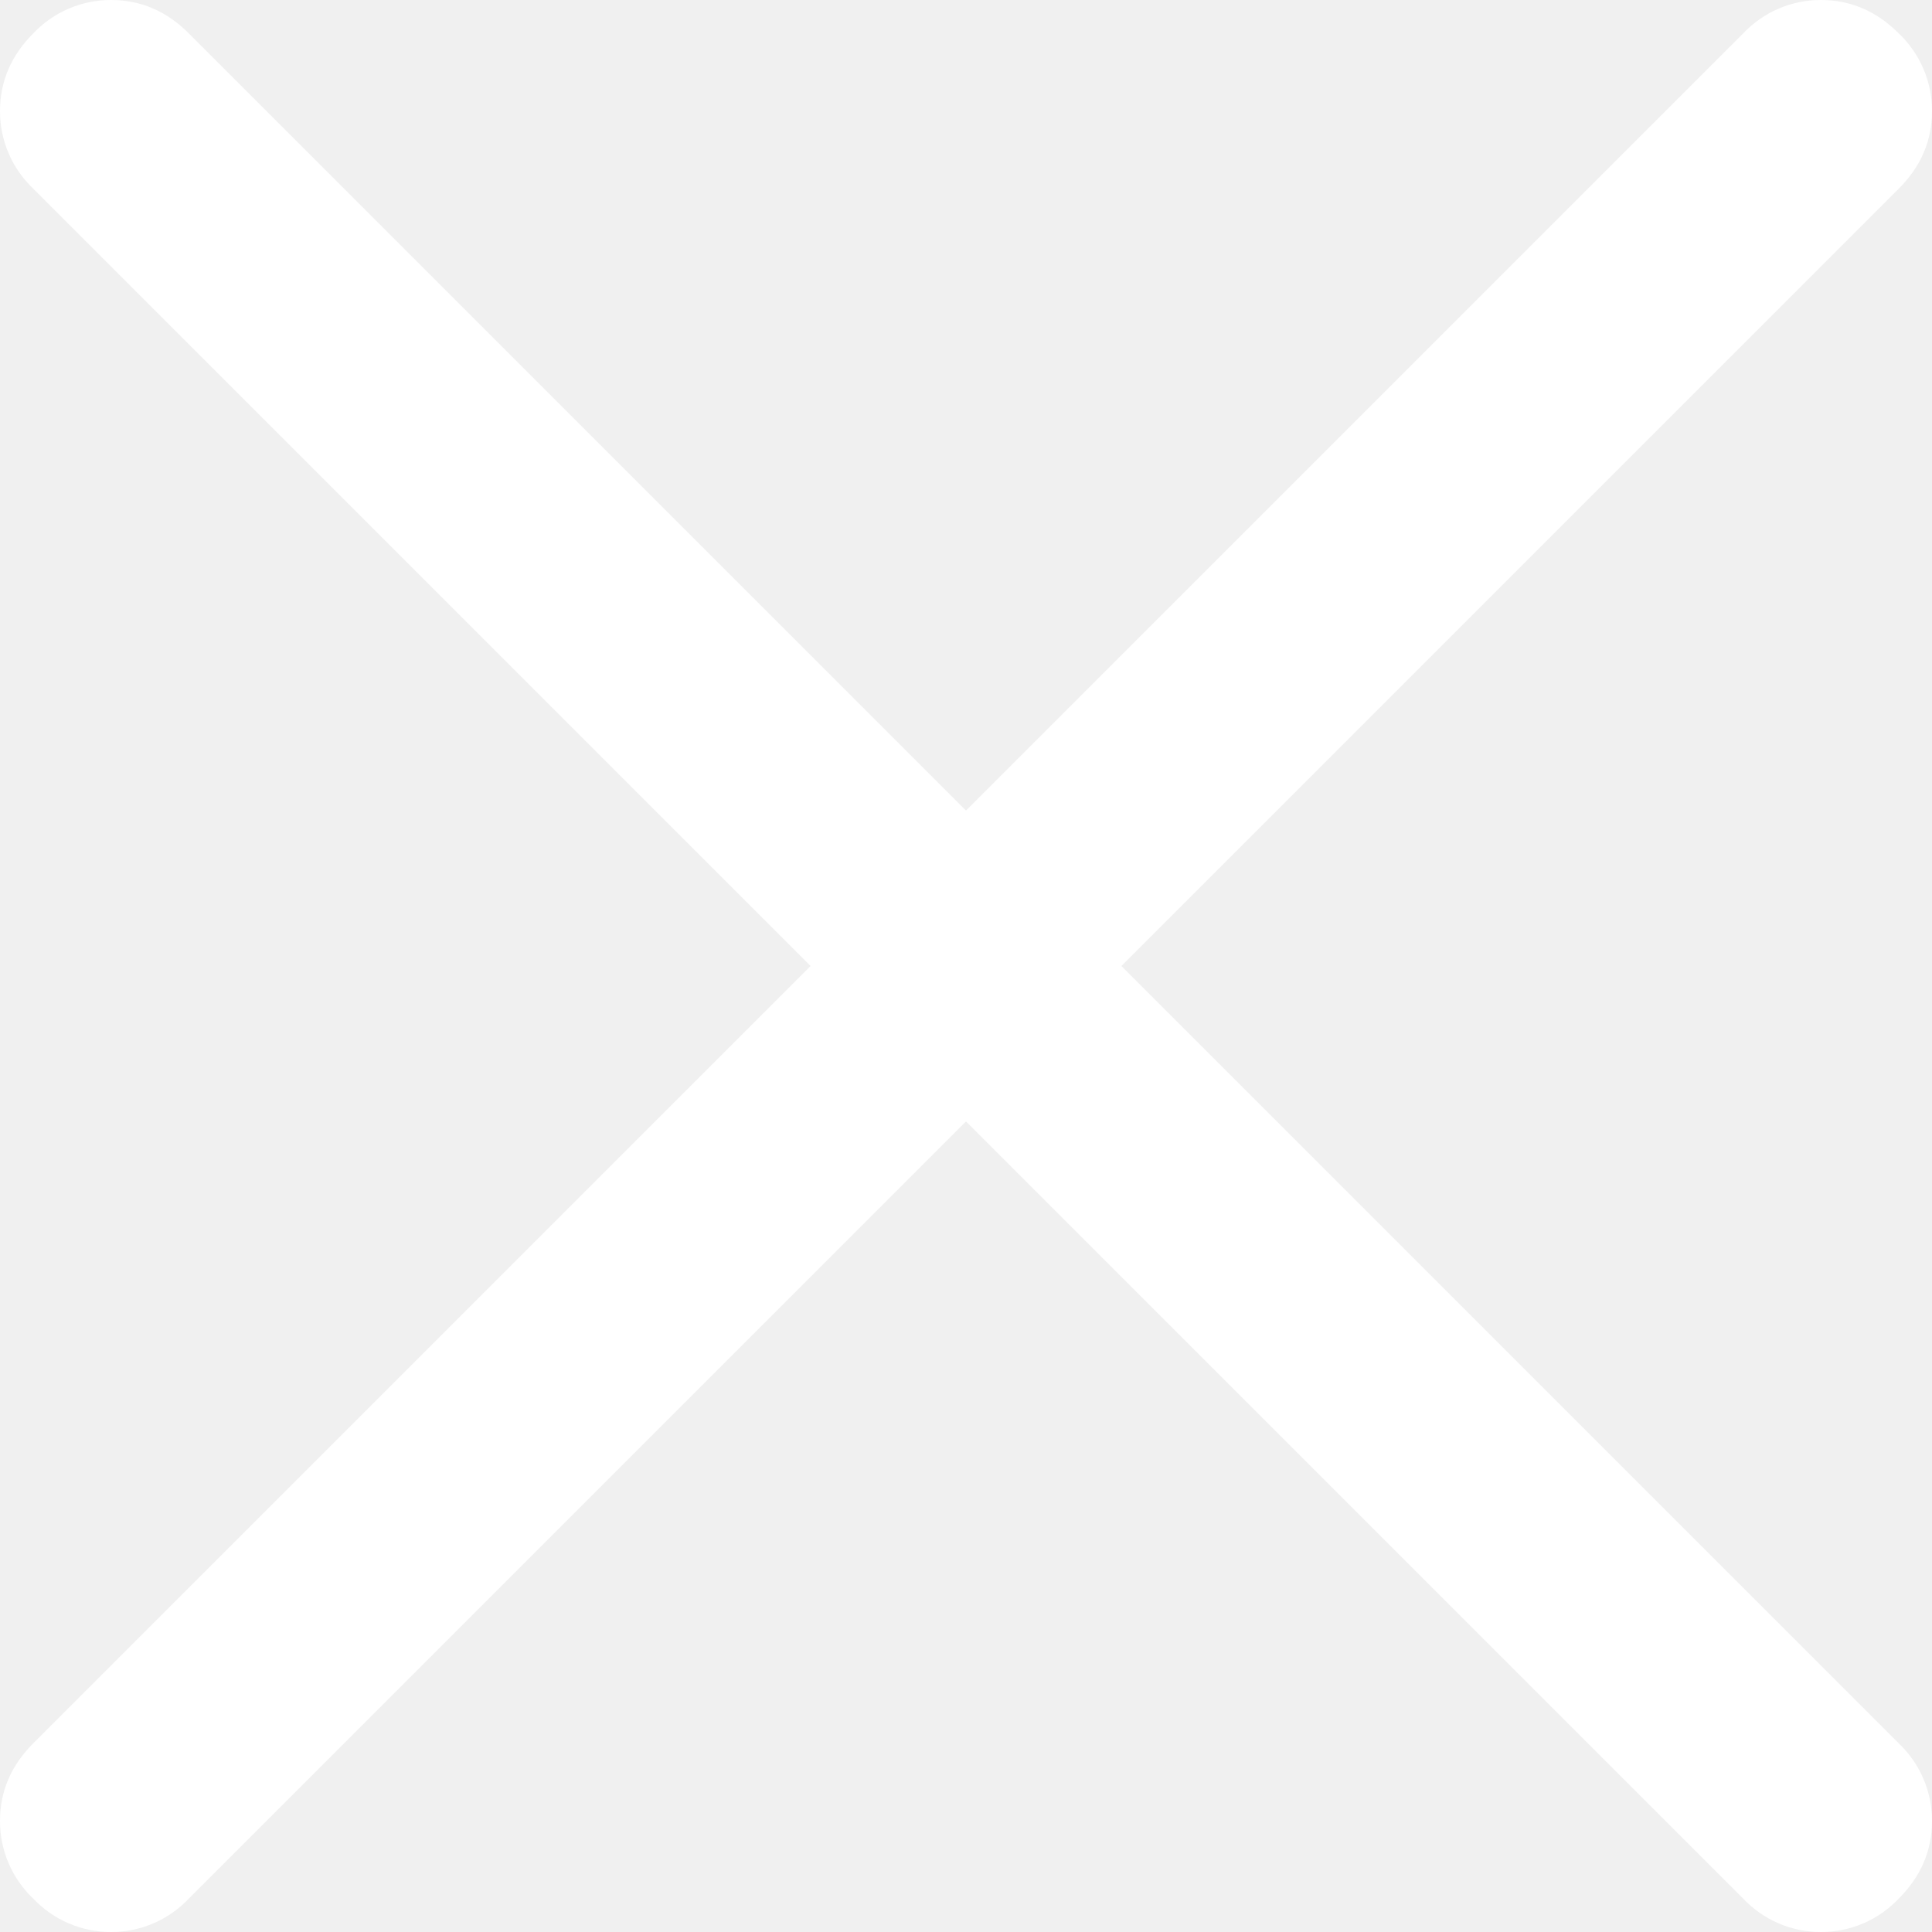
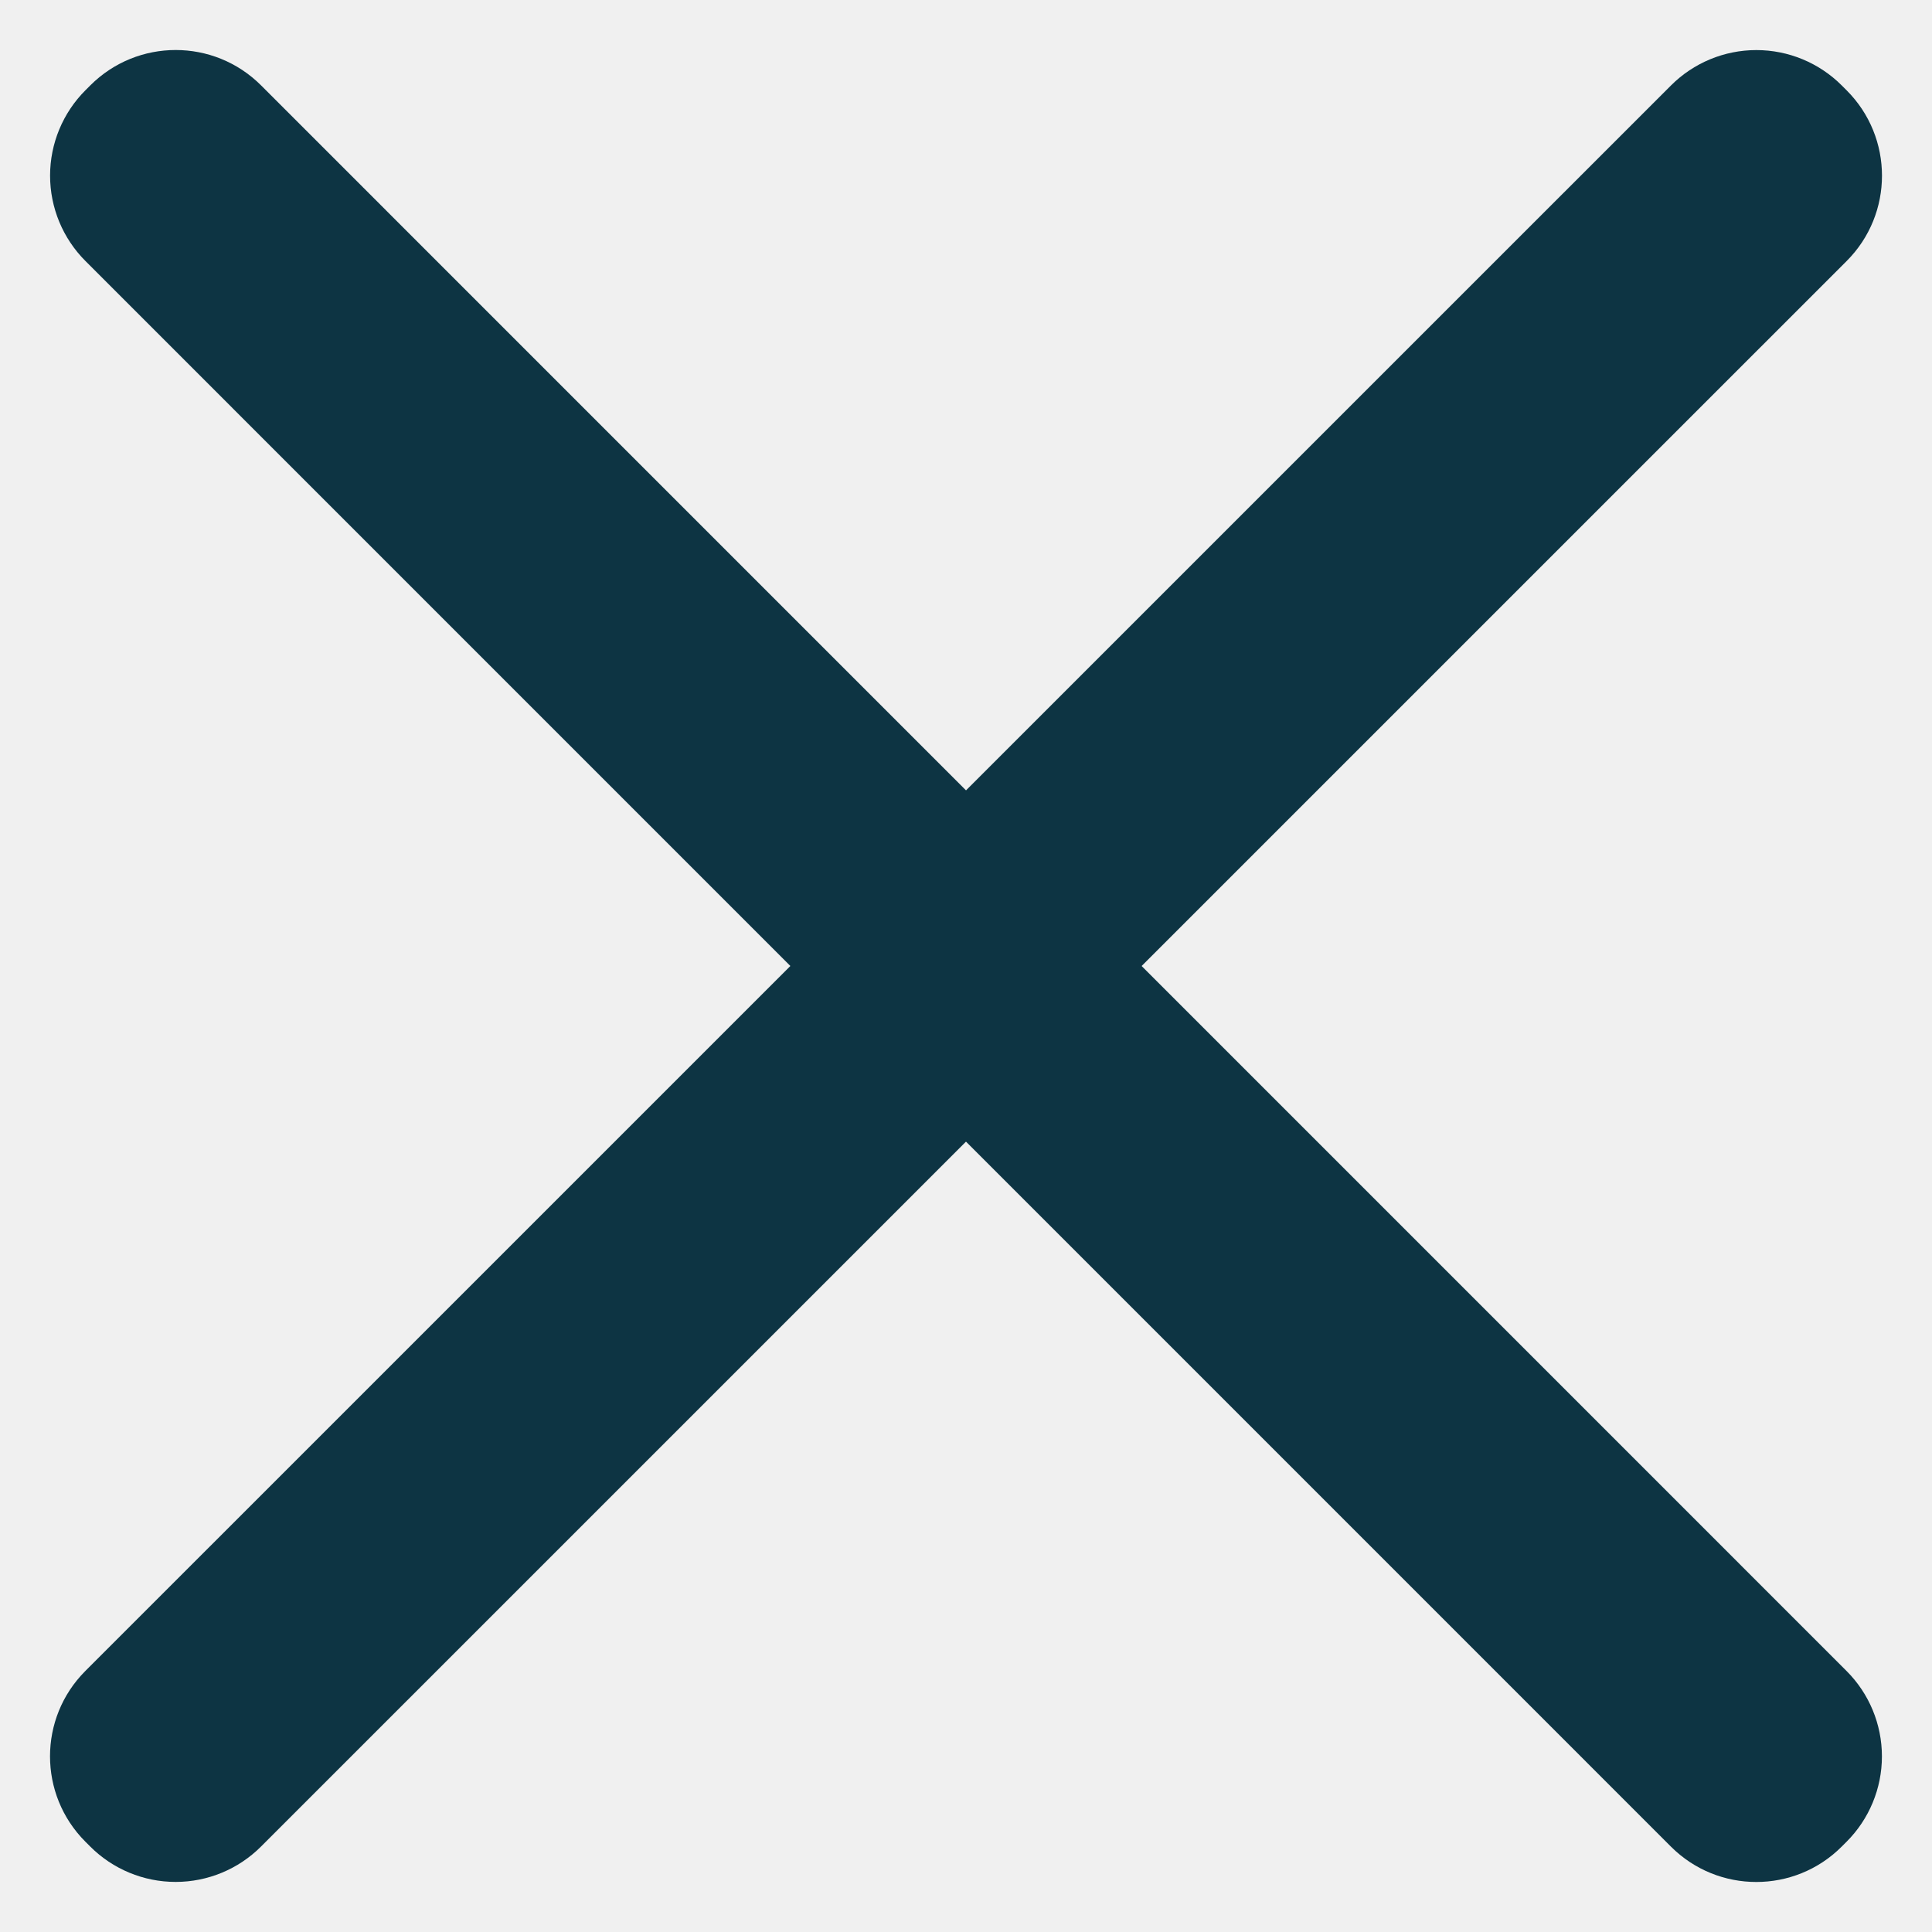
<svg xmlns="http://www.w3.org/2000/svg" width="16" height="16" viewBox="0 0 16 16">
-   <path d="m8 9.287-6.437 6.437A.882.882 0 0 1 .92 16a.882.882 0 0 1-.644-.276A.882.882 0 0 1 0 15.08c0-.245.092-.46.276-.643L6.713 8 .276 1.563A.882.882 0 0 1 0 .92C0 .674.092.46.276.276A.882.882 0 0 1 .92 0c.245 0 .46.092.643.276L8 6.713 14.437.276A.882.882 0 0 1 15.08 0c.246 0 .46.092.644.276A.882.882 0 0 1 16 .92c0 .245-.092.46-.276.643L9.287 8l6.437 6.437a.882.882 0 0 1 .276.643c0 .246-.092.46-.276.644a.882.882 0 0 1-.644.276.882.882 0 0 1-.643-.276L8 9.287z" fill="#FFF" fill-rule="nonzero" />
+   <g fill="#0D3443" fill-rule="evenodd">
+     <path d="m2.162.707 13.13 13.131a1 1 0 0 1 0 1.415l-.04.04a1 1 0 0 1-1.414 0L.708 2.162a1 1 0 0 1 0-1.415l.04-.04a1 1 0 0 1 1.414 0z" />
+     <path d="M.707 13.838 13.838.708a1 1 0 0 1 1.415 0l.04.04a1 1 0 0 1 0 1.414L2.162 15.292a1 1 0 0 1-1.415 0l-.04-.04a1 1 0 0 1 0-1.414z" />
+   </g>
</svg>
